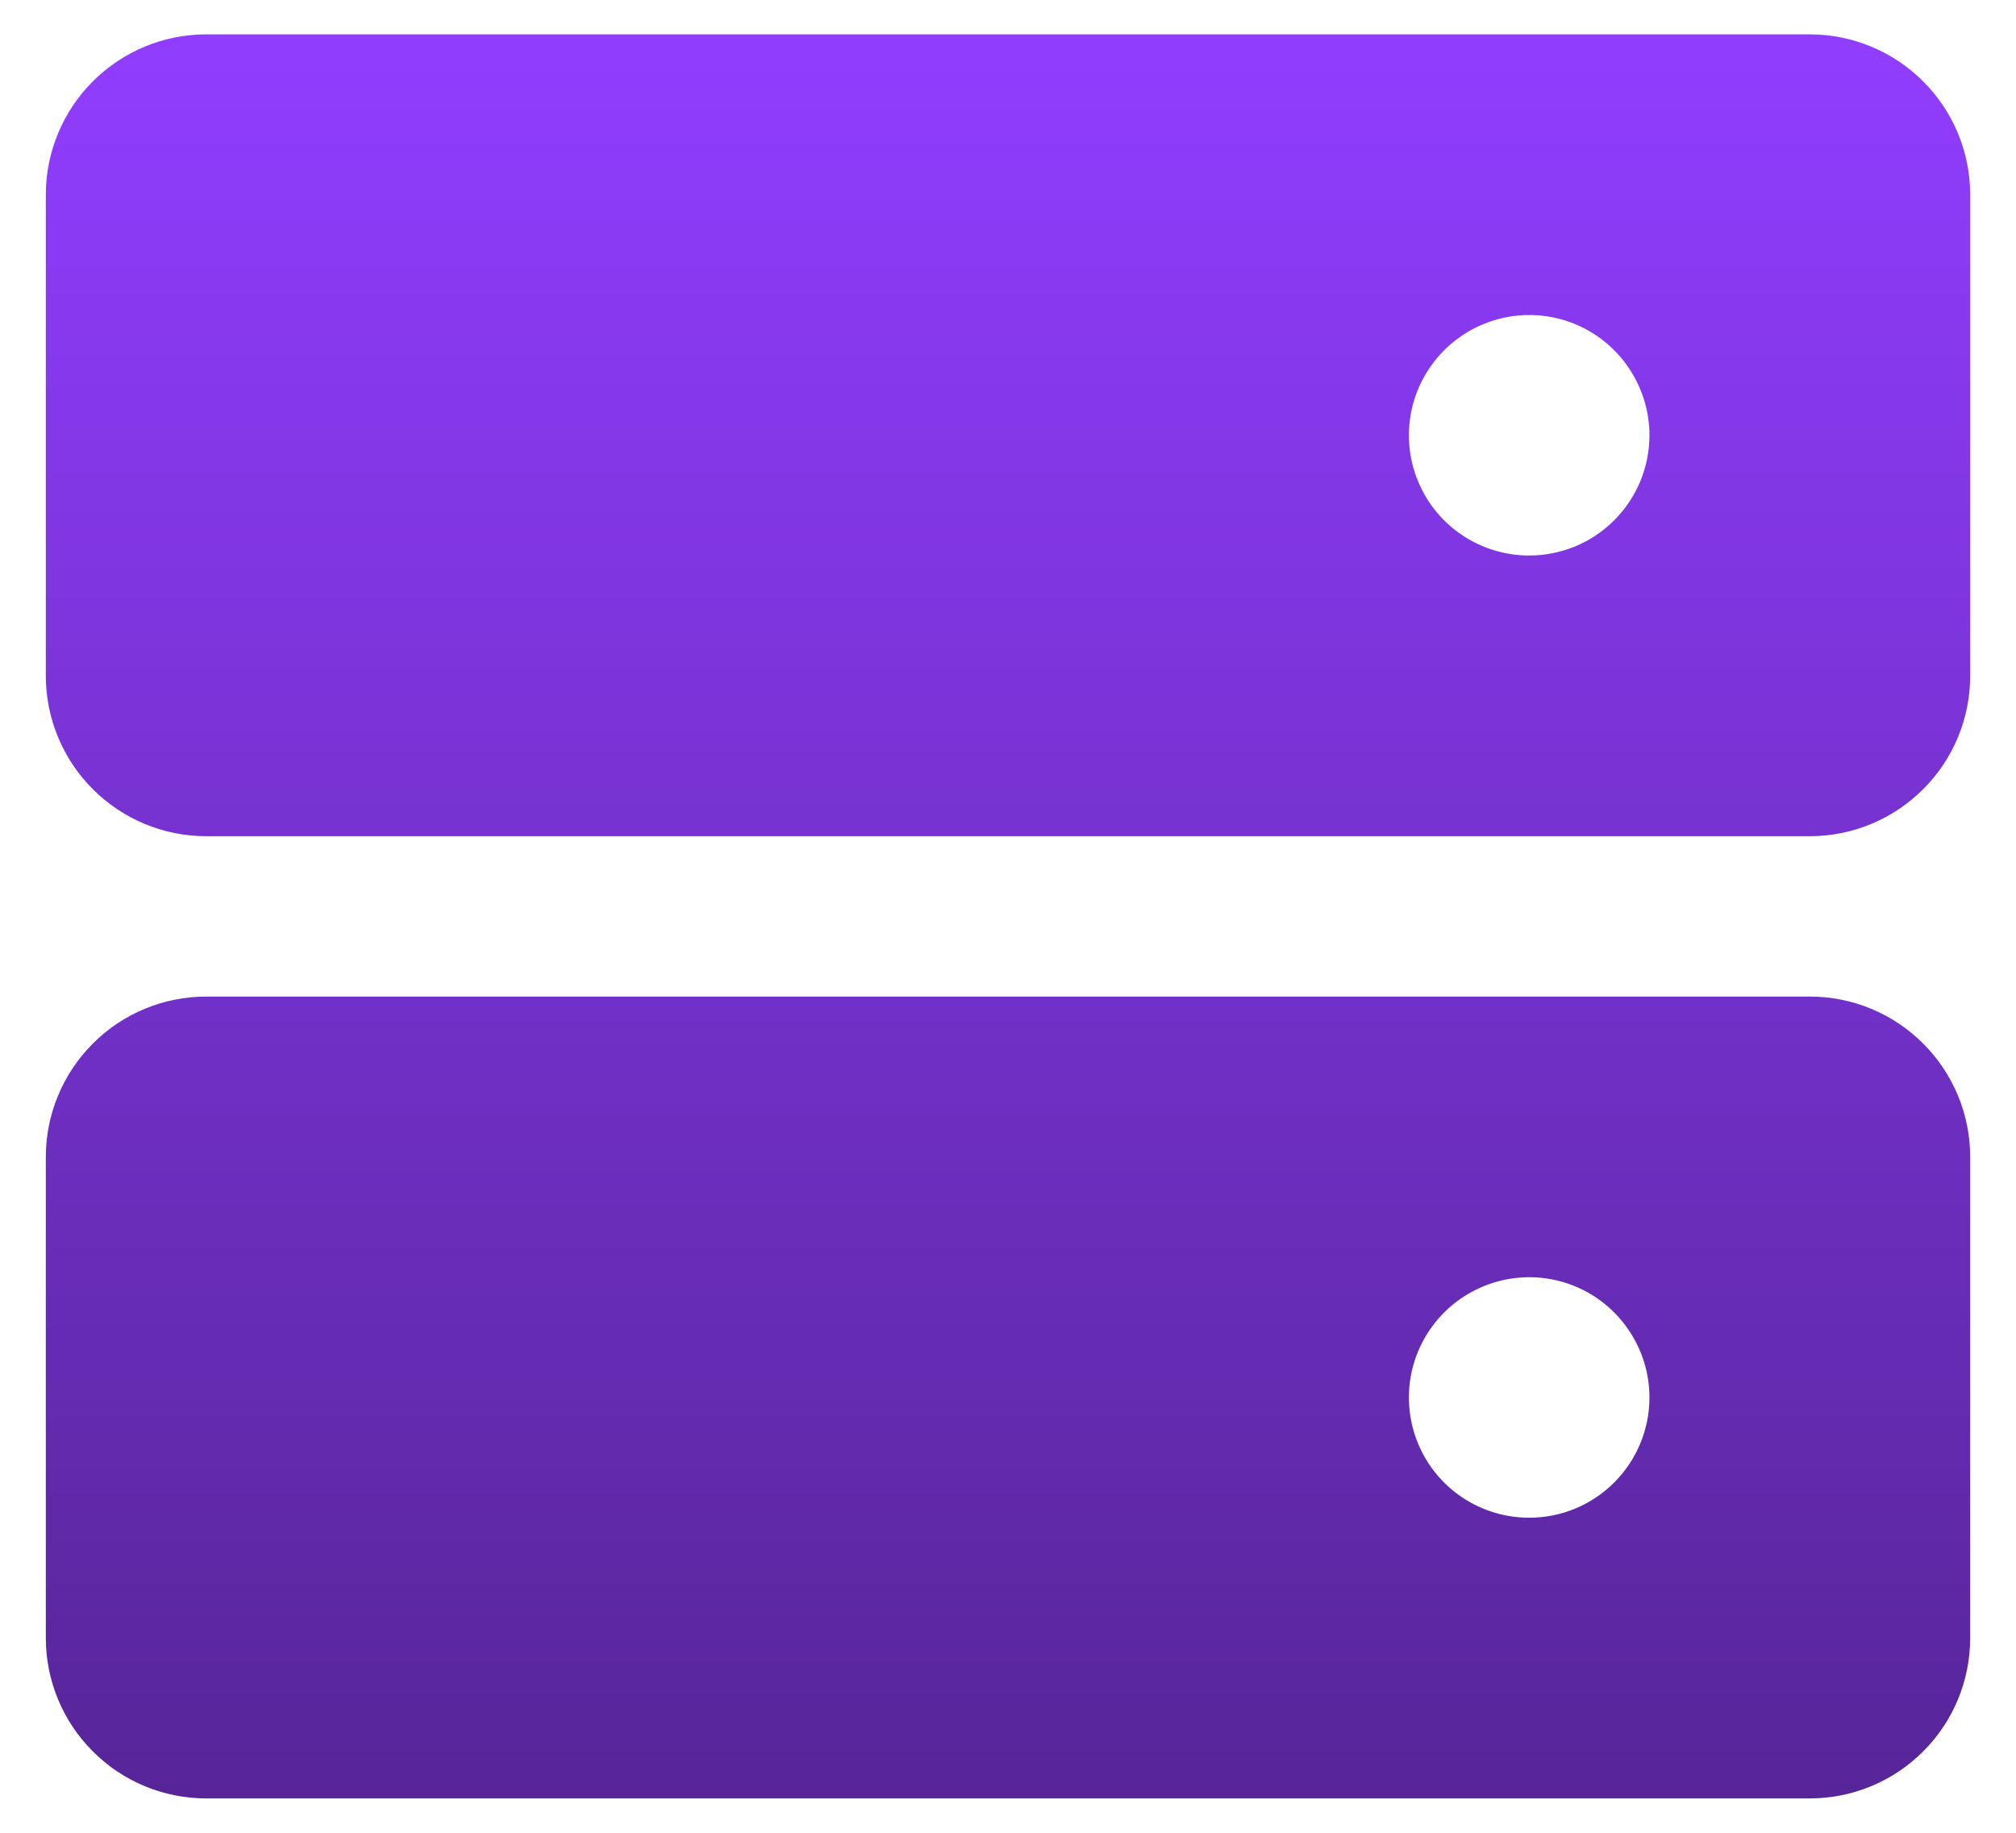
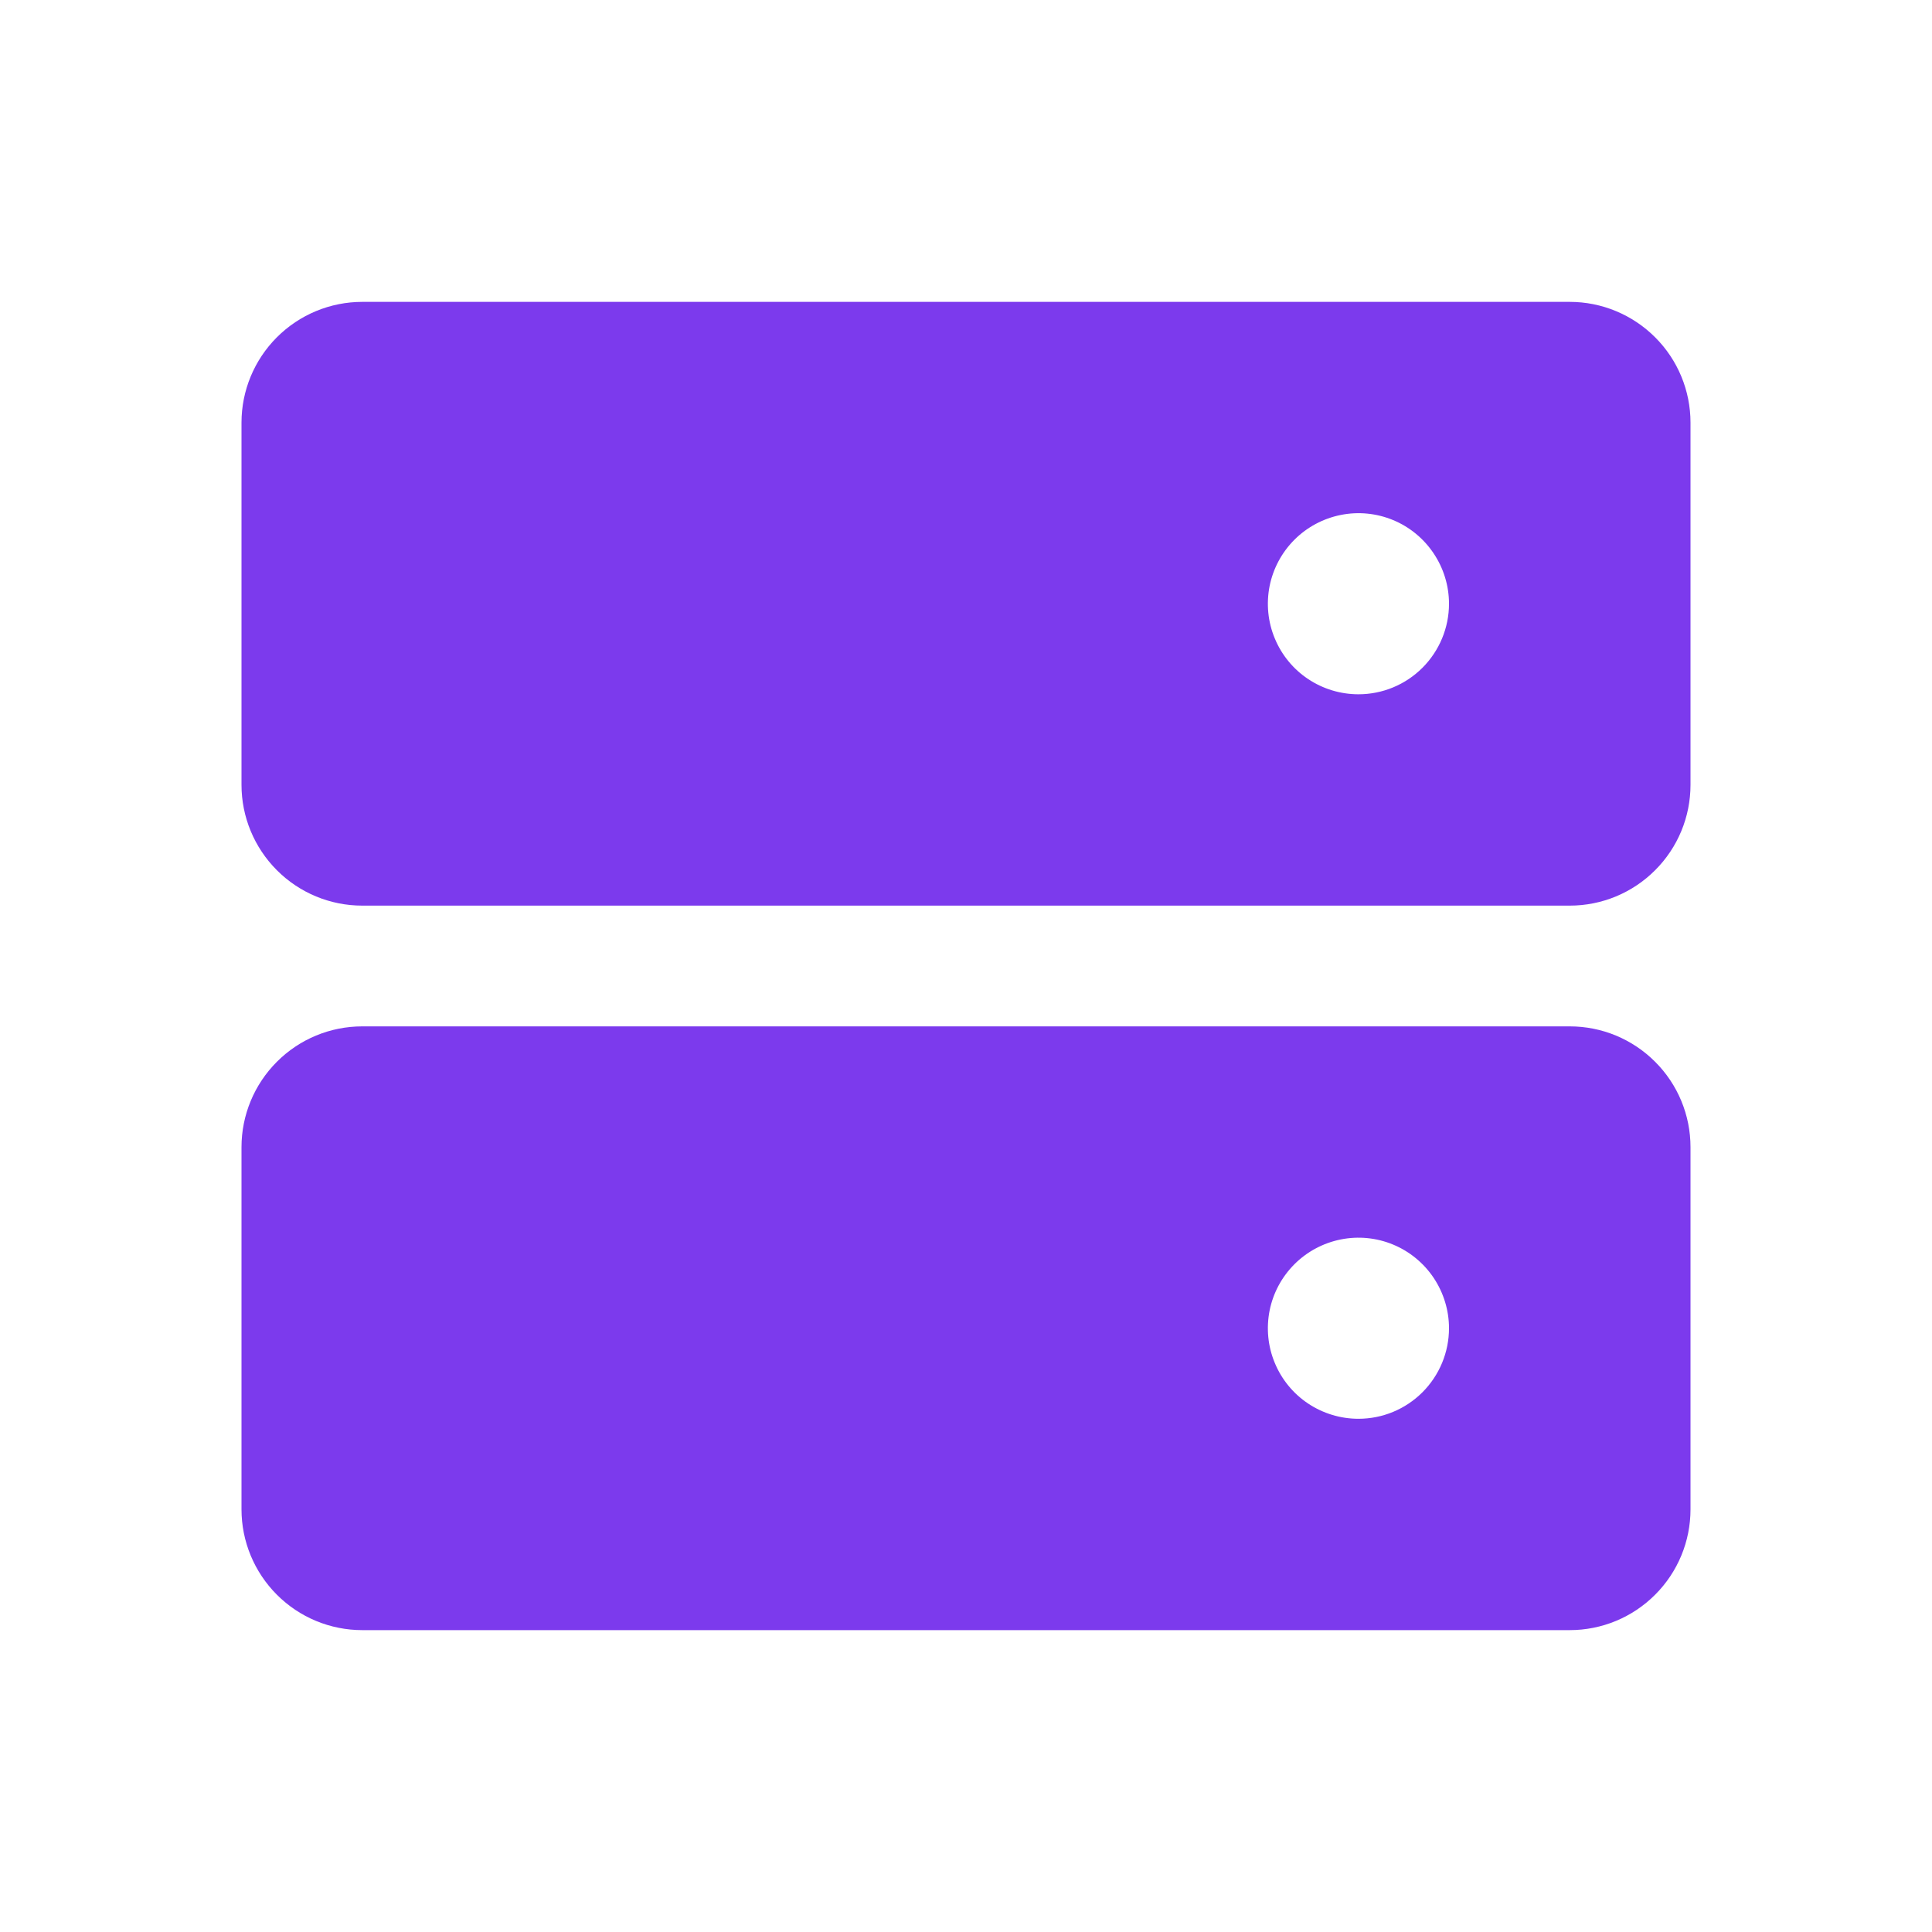
- <svg xmlns="http://www.w3.org/2000/svg" width="22" height="20" viewBox="0 0 22 20" fill="none">
-   <path d="M19.75 10.875C20.214 10.875 20.659 11.059 20.987 11.388C21.316 11.716 21.5 12.161 21.5 12.625V17.875C21.5 18.339 21.316 18.784 20.987 19.112C20.659 19.441 20.214 19.625 19.75 19.625H2.25C1.786 19.625 1.341 19.441 1.013 19.112C0.685 18.784 0.5 18.339 0.5 17.875V12.625C0.5 12.161 0.685 11.716 1.013 11.388C1.341 11.059 1.786 10.875 2.25 10.875H19.75ZM16.432 13.963C16.177 14.014 15.943 14.139 15.76 14.322C15.576 14.506 15.451 14.739 15.4 14.994C15.35 15.249 15.375 15.512 15.475 15.752C15.574 15.992 15.742 16.197 15.958 16.341C16.174 16.485 16.428 16.562 16.688 16.562C17.036 16.562 17.369 16.424 17.615 16.178C17.861 15.932 18 15.598 18 15.25C18 14.99 17.922 14.736 17.778 14.521C17.634 14.305 17.429 14.136 17.189 14.037C16.95 13.938 16.686 13.912 16.432 13.963ZM19.75 0.375C20.214 0.375 20.659 0.56 20.987 0.888C21.316 1.216 21.5 1.661 21.5 2.125V7.375C21.5 7.839 21.316 8.284 20.987 8.612C20.659 8.94 20.214 9.125 19.75 9.125H2.25C1.786 9.125 1.341 8.94 1.013 8.612C0.685 8.284 0.5 7.839 0.5 7.375V2.125C0.5 1.661 0.685 1.216 1.013 0.888C1.341 0.56 1.786 0.375 2.25 0.375H19.75ZM16.432 3.463C16.177 3.514 15.943 3.639 15.76 3.822C15.576 4.006 15.451 4.24 15.4 4.494C15.35 4.749 15.375 5.012 15.475 5.252C15.574 5.492 15.742 5.697 15.958 5.841C16.174 5.985 16.428 6.062 16.688 6.062C17.036 6.062 17.369 5.924 17.615 5.678C17.861 5.432 18 5.098 18 4.75C18 4.49 17.922 4.236 17.778 4.021C17.634 3.805 17.429 3.636 17.189 3.537C16.95 3.438 16.686 3.412 16.432 3.463Z" fill="url(#paint0_linear_181_226)" />
+ <svg xmlns="http://www.w3.org/2000/svg" width="28" height="28" viewBox="0 0 28 28" fill="none">
+   <path d="M22.75 14.875C23.214 14.875 23.659 15.059 23.987 15.388C24.316 15.716 24.5 16.161 24.5 16.625V21.875C24.5 22.339 24.316 22.784 23.987 23.112C23.659 23.441 23.214 23.625 22.75 23.625H5.25C4.786 23.625 4.341 23.441 4.013 23.112C3.685 22.784 3.5 22.339 3.5 21.875V16.625C3.5 16.161 3.685 15.716 4.013 15.388C4.341 15.059 4.786 14.875 5.25 14.875H22.75ZM19.432 17.963C19.177 18.014 18.943 18.139 18.76 18.322C18.576 18.506 18.451 18.739 18.4 18.994C18.35 19.249 18.375 19.512 18.475 19.752C18.574 19.992 18.742 20.197 18.958 20.341C19.174 20.485 19.428 20.562 19.688 20.562C20.036 20.562 20.369 20.424 20.615 20.178C20.861 19.932 21 19.598 21 19.25C21 18.99 20.922 18.736 20.778 18.52C20.634 18.305 20.429 18.136 20.189 18.037C19.95 17.938 19.686 17.912 19.432 17.963ZM22.75 4.375C23.214 4.375 23.659 4.56 23.987 4.888C24.316 5.216 24.5 5.661 24.5 6.125V11.375C24.5 11.839 24.316 12.284 23.987 12.612C23.659 12.941 23.214 13.125 22.75 13.125H5.25C4.786 13.125 4.341 12.941 4.013 12.612C3.685 12.284 3.5 11.839 3.5 11.375V6.125C3.5 5.661 3.685 5.216 4.013 4.888C4.341 4.56 4.786 4.375 5.25 4.375H22.75ZM19.432 7.463C19.177 7.514 18.943 7.639 18.76 7.822C18.576 8.006 18.451 8.24 18.4 8.494C18.35 8.749 18.375 9.012 18.475 9.252C18.574 9.492 18.742 9.697 18.958 9.841C19.174 9.985 19.428 10.062 19.688 10.062C20.036 10.062 20.369 9.924 20.615 9.678C20.861 9.432 21 9.098 21 8.75C21 8.49 20.922 8.236 20.778 8.021C20.634 7.805 20.429 7.636 20.189 7.537C19.95 7.438 19.686 7.412 19.432 7.463Z" fill="url(#paint0_linear_177_2648)" />
  <defs>
-     <linearGradient id="paint0_linear_181_226" x1="11" y1="0.375" x2="11" y2="19.625" gradientUnits="userSpaceOnUse">
-       <stop stop-color="#913DFF" />
-       <stop offset="1" stop-color="#572599" />
+     <linearGradient id="paint0_linear_177_2648" x1="14" y1="4.375" x2="14" y2="23.625" gradientUnits="userSpaceOnUse">
+       <stop stop-color="#7C3AED" />
+       <stop offset="1" stop-color="#7C3AED" />
    </linearGradient>
  </defs>
</svg>
